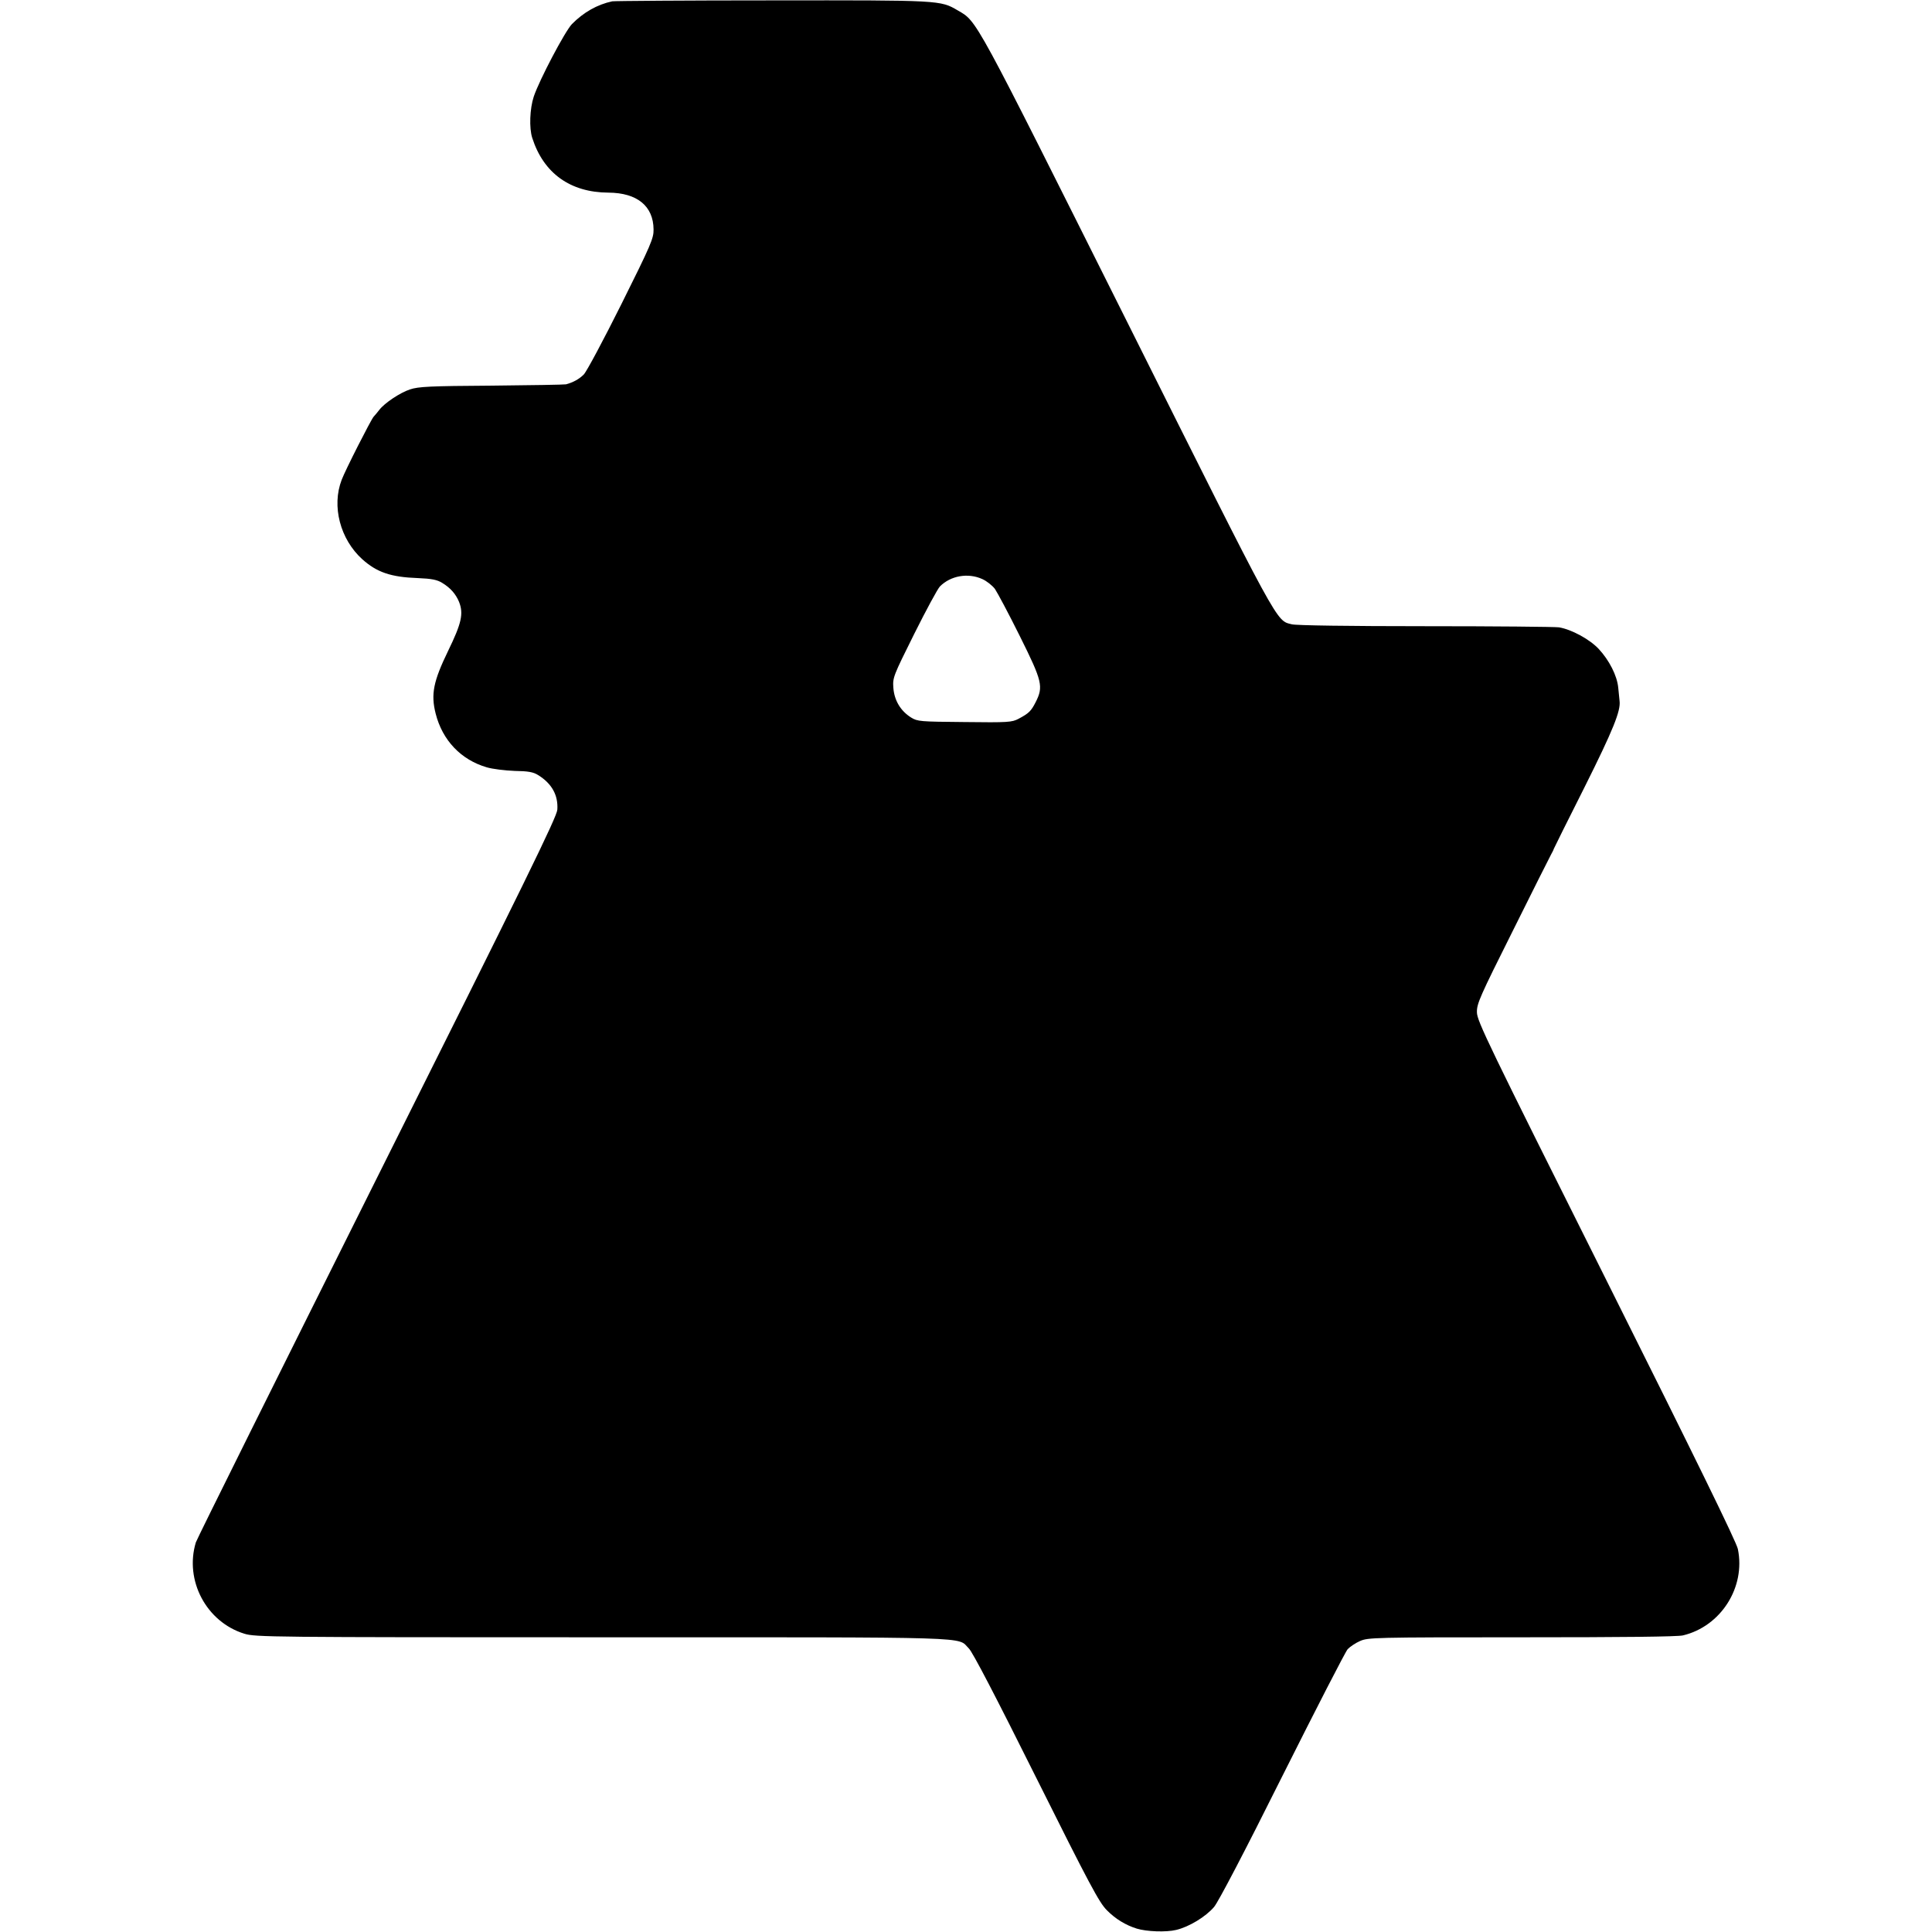
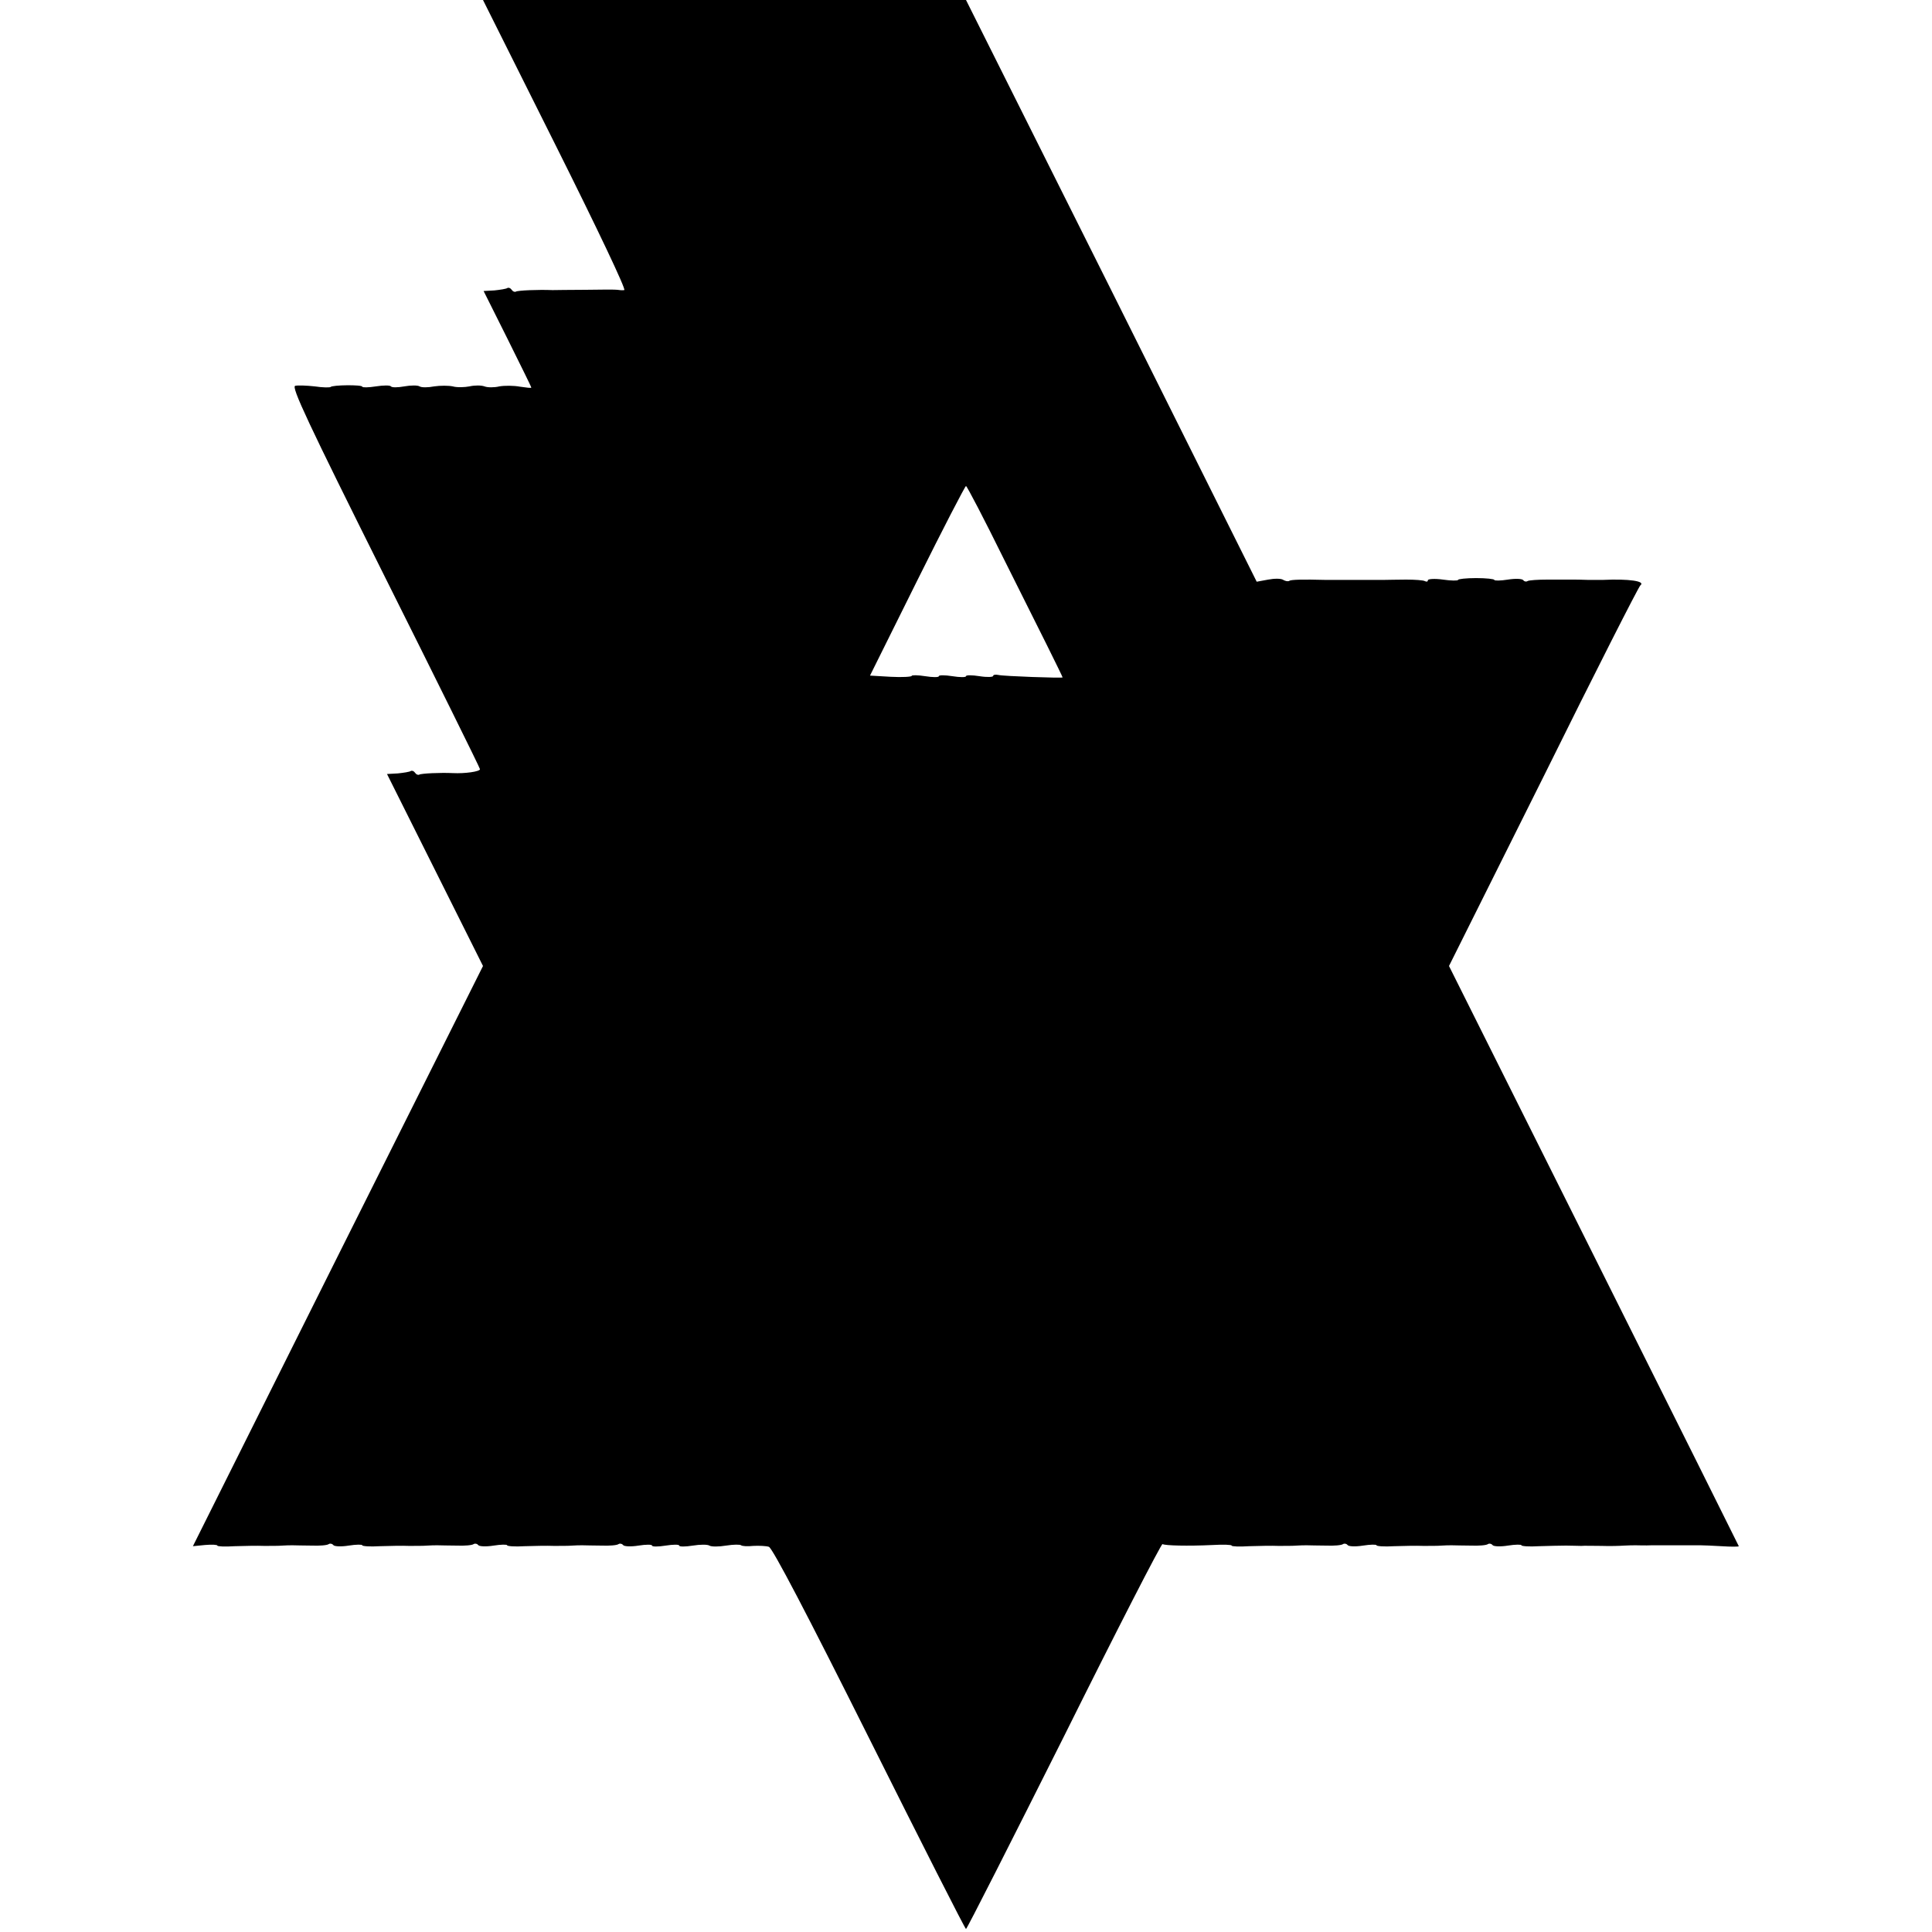
- <svg xmlns="http://www.w3.org/2000/svg" version="1.0" width="1024pt" height="1024pt" viewBox="0 0 1024 1024" preserveAspectRatio="xMidYMid meet">
-   <g transform="translate(0,1024) scale(0.1,-0.1)" fill="#000000" stroke="none">
-     <path d="M3245 10233 c-80 -17 -153 -59 -214 -121 -37 -39 -172 -295 -202 -384 -21 -64 -25 -166 -8 -219 60 -187 201 -289 404 -290 152 -1 238 -71 239 -195 1 -47 -14 -82 -171 -397 -95 -190 -184 -357 -199 -372 -24 -24 -56 -42 -94 -52 -8 -2 -186 -5 -395 -7 -324 -2 -388 -5 -432 -20 -52 -17 -135 -72 -163 -109 -8 -11 -22 -27 -30 -36 -15 -18 -150 -283 -169 -334 -54 -140 -8 -315 109 -421 77 -69 151 -95 295 -100 73 -3 102 -9 128 -25 45 -27 73 -60 90 -101 25 -63 13 -114 -58 -260 -78 -161 -92 -229 -66 -332 36 -142 134 -245 271 -285 30 -9 97 -17 147 -19 72 -1 100 -6 125 -22 73 -45 107 -107 102 -183 -2 -38 -166 -373 -955 -1950 -523 -1047 -956 -1917 -961 -1934 -61 -202 56 -422 257 -484 58 -18 135 -19 1900 -19 2019 0 1875 4 1940 -59 20 -19 144 -258 357 -685 283 -567 334 -662 374 -702 46 -47 101 -80 159 -98 52 -16 156 -20 209 -7 68 16 157 70 201 122 22 26 160 289 361 692 179 357 335 661 347 674 12 13 42 33 65 43 43 19 72 20 855 20 539 0 827 3 857 10 201 48 333 255 291 458 -8 38 -224 479 -697 1425 -628 1255 -686 1374 -686 1420 -1 46 17 85 190 431 104 210 196 392 203 405 7 13 14 26 14 29 1 3 74 151 164 329 151 302 192 404 185 456 -1 11 -4 43 -7 70 -6 64 -48 146 -104 206 -48 51 -144 103 -210 114 -23 3 -342 6 -710 6 -403 0 -683 4 -706 10 -85 22 -55 -33 -874 1605 -817 1632 -792 1588 -897 1649 -92 54 -90 54 -984 53 -455 0 -836 -3 -847 -5z m1961 -3062 c23 -10 53 -34 67 -52 13 -19 73 -131 132 -250 120 -241 126 -268 84 -351 -24 -47 -36 -59 -91 -88 -34 -18 -55 -20 -285 -17 -237 2 -250 3 -284 24 -56 35 -89 91 -94 157 -4 55 -1 62 111 287 63 126 124 239 136 251 57 57 149 73 224 39z" />
+ <svg xmlns="http://www.w3.org/2000/svg" version="1.0" width="640pt" height="640pt" viewBox="0 0 640 640" preserveAspectRatio="xMidYMid meet">
+   <g transform="translate(0,640) scale(0.1,-0.1)" fill="#000000" stroke="none">
+     <path d="M1840 5920 c140 -280 235 -480 228 -481 -7 -1 -17 0 -23 1 -5 1 -53 1 -105 0 -52 0 -102 -1 -110 -1 -47 2 -115 -1 -121 -5 -4 -2 -10 0 -14 6 -4 6 -10 8 -14 6 -4 -3 -24 -6 -43 -8 l-36 -2 79 -158 c43 -87 79 -159 79 -162 0 -2 -17 0 -37 3 -21 4 -52 4 -69 1 -16 -4 -39 -4 -49 0 -11 4 -33 4 -50 0 -16 -3 -41 -4 -55 0 -14 3 -42 3 -62 0 -20 -4 -42 -4 -48 0 -6 4 -29 4 -51 0 -22 -4 -41 -4 -44 0 -2 4 -25 4 -50 0 -25 -4 -45 -4 -45 -1 0 7 -99 6 -105 -1 -3 -2 -26 -2 -52 2 -27 3 -56 4 -65 2 -14 -3 42 -122 297 -633 173 -346 315 -633 315 -637 0 -8 -50 -15 -90 -13 -40 2 -105 -1 -111 -5 -4 -2 -10 0 -14 6 -4 6 -10 8 -14 6 -4 -3 -24 -6 -43 -8 l-36 -2 159 -318 159 -318 -481 -961 -480 -961 40 4 c23 2 41 1 41 -2 0 -3 26 -4 57 -2 32 1 76 2 98 1 22 0 49 0 60 1 11 1 27 1 35 1 8 0 36 -1 63 -1 26 -1 51 1 56 5 5 3 12 1 15 -3 3 -5 26 -6 51 -2 25 4 45 4 45 1 0 -3 26 -5 57 -3 32 1 76 2 98 1 22 0 49 0 60 1 11 1 27 1 35 1 8 0 36 -1 63 -1 26 -1 51 1 56 5 5 3 12 1 15 -3 3 -5 26 -6 51 -2 25 4 45 4 45 1 0 -3 26 -5 57 -3 32 1 76 2 98 1 22 0 49 0 60 1 11 1 27 1 35 1 8 0 36 -1 63 -1 26 -1 51 1 56 5 5 3 12 1 15 -3 3 -5 26 -6 51 -2 25 4 45 4 45 0 0 -4 20 -4 45 0 25 4 45 4 45 0 0 -4 20 -4 45 0 24 4 49 4 55 0 6 -4 31 -4 55 0 25 4 47 4 50 1 4 -3 21 -4 40 -2 19 1 43 0 52 -3 12 -4 129 -228 333 -636 173 -346 317 -630 320 -630 3 0 149 288 325 639 175 352 322 638 326 636 8 -5 83 -7 167 -3 34 2 62 1 62 -2 0 -3 26 -4 57 -2 32 1 76 2 98 1 22 0 49 0 60 1 11 1 27 1 35 1 8 0 36 -1 63 -1 26 -1 51 1 56 5 5 3 12 1 15 -3 3 -5 26 -6 51 -2 25 4 45 4 45 1 0 -3 26 -5 57 -3 32 1 76 2 98 1 22 0 49 0 60 1 11 1 27 1 35 1 8 0 36 -1 63 -1 26 -1 51 1 56 5 5 3 12 1 15 -3 3 -5 26 -6 51 -2 25 4 45 4 45 1 0 -3 26 -5 57 -3 32 1 73 2 91 2 17 0 40 -1 50 -1 9 1 40 0 67 0 28 -1 61 0 75 1 14 1 32 1 40 1 8 0 31 -1 50 0 19 0 42 0 50 0 8 0 35 0 60 0 54 0 50 1 123 -3 31 -2 57 -2 57 0 0 1 -216 434 -480 962 l-480 960 313 627 c171 346 316 631 321 634 18 14 -39 22 -124 18 -8 0 -31 0 -50 0 -19 1 -44 1 -55 1 -11 0 -46 0 -79 0 -32 0 -62 -2 -66 -5 -5 -3 -11 -1 -14 3 -3 5 -26 6 -51 2 -25 -4 -45 -4 -45 -1 0 3 -27 6 -60 6 -33 0 -60 -3 -60 -6 0 -3 -23 -3 -50 1 -28 4 -50 2 -50 -2 0 -5 -4 -6 -10 -3 -5 3 -33 5 -62 5 -29 0 -62 -1 -73 -1 -11 0 -56 0 -100 0 -44 0 -87 0 -95 0 -75 2 -113 1 -119 -3 -4 -3 -13 -1 -20 3 -7 5 -29 5 -50 1 l-38 -7 -481 964 -482 963 -800 0 -800 0 240 -480z m1486 -1373 c121 -241 194 -388 194 -391 0 -3 -197 4 -212 8 -10 2 -18 1 -18 -3 0 -4 -20 -5 -45 -1 -25 4 -45 4 -45 0 0 -4 -20 -4 -45 0 -25 4 -45 4 -45 0 0 -4 -20 -4 -45 0 -25 4 -45 4 -45 1 0 -3 -31 -5 -69 -3 l-69 4 156 314 c86 173 159 314 162 314 3 0 60 -109 126 -243z" />
  </g>
</svg>
